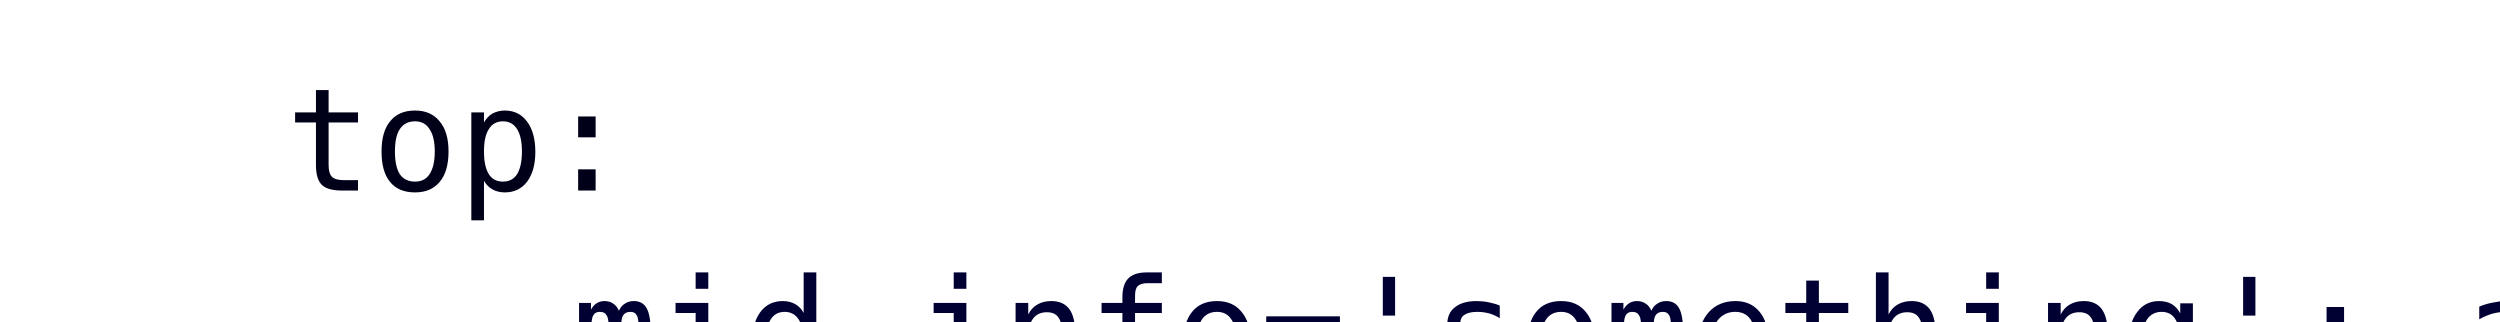
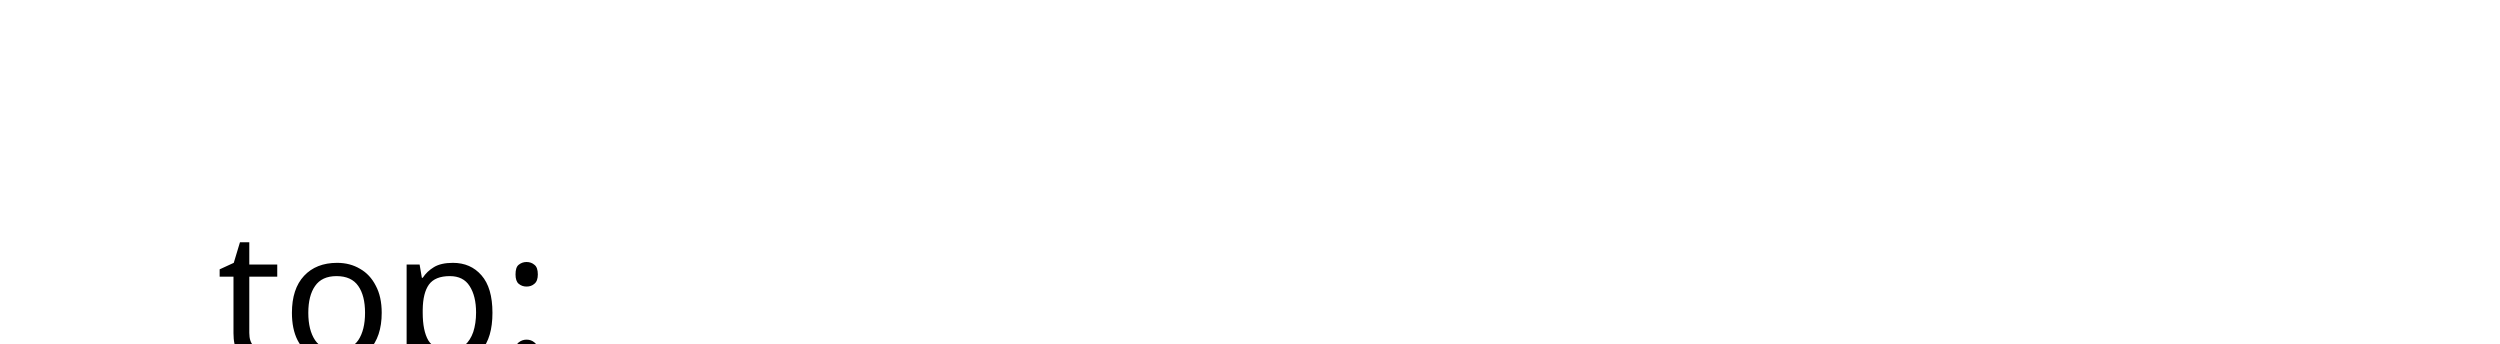
<svg xmlns="http://www.w3.org/2000/svg" baseProfile="full" height="100%" version="1.1" width="100%">
  <defs />
-   <text fill="rgb(0,0,25)" font-family="Consolas" font-size="6" x="12.0" y="8.0">top: 
+   <text font-family="Lucida Console" font-size="10" x="12.0" y="20.0">
+     <tspan fill="rgb(0,0,0)" x="12.0" y="20.0">top:</tspan>
  </text>
-   <text fill="rgb(0,0,50)" font-family="Consolas" font-size="6" x="24.0" y="16.0">mid info='something': 
-     abcd
+   <text font-family="Lucida Console" font-size="10" x="24.0" y="30.0">
+     <tspan fill="rgb(0,0,25)" x="24.0" y="30.0">mid info='something': 
+     abcd</tspan>
  </text>
</svg>
